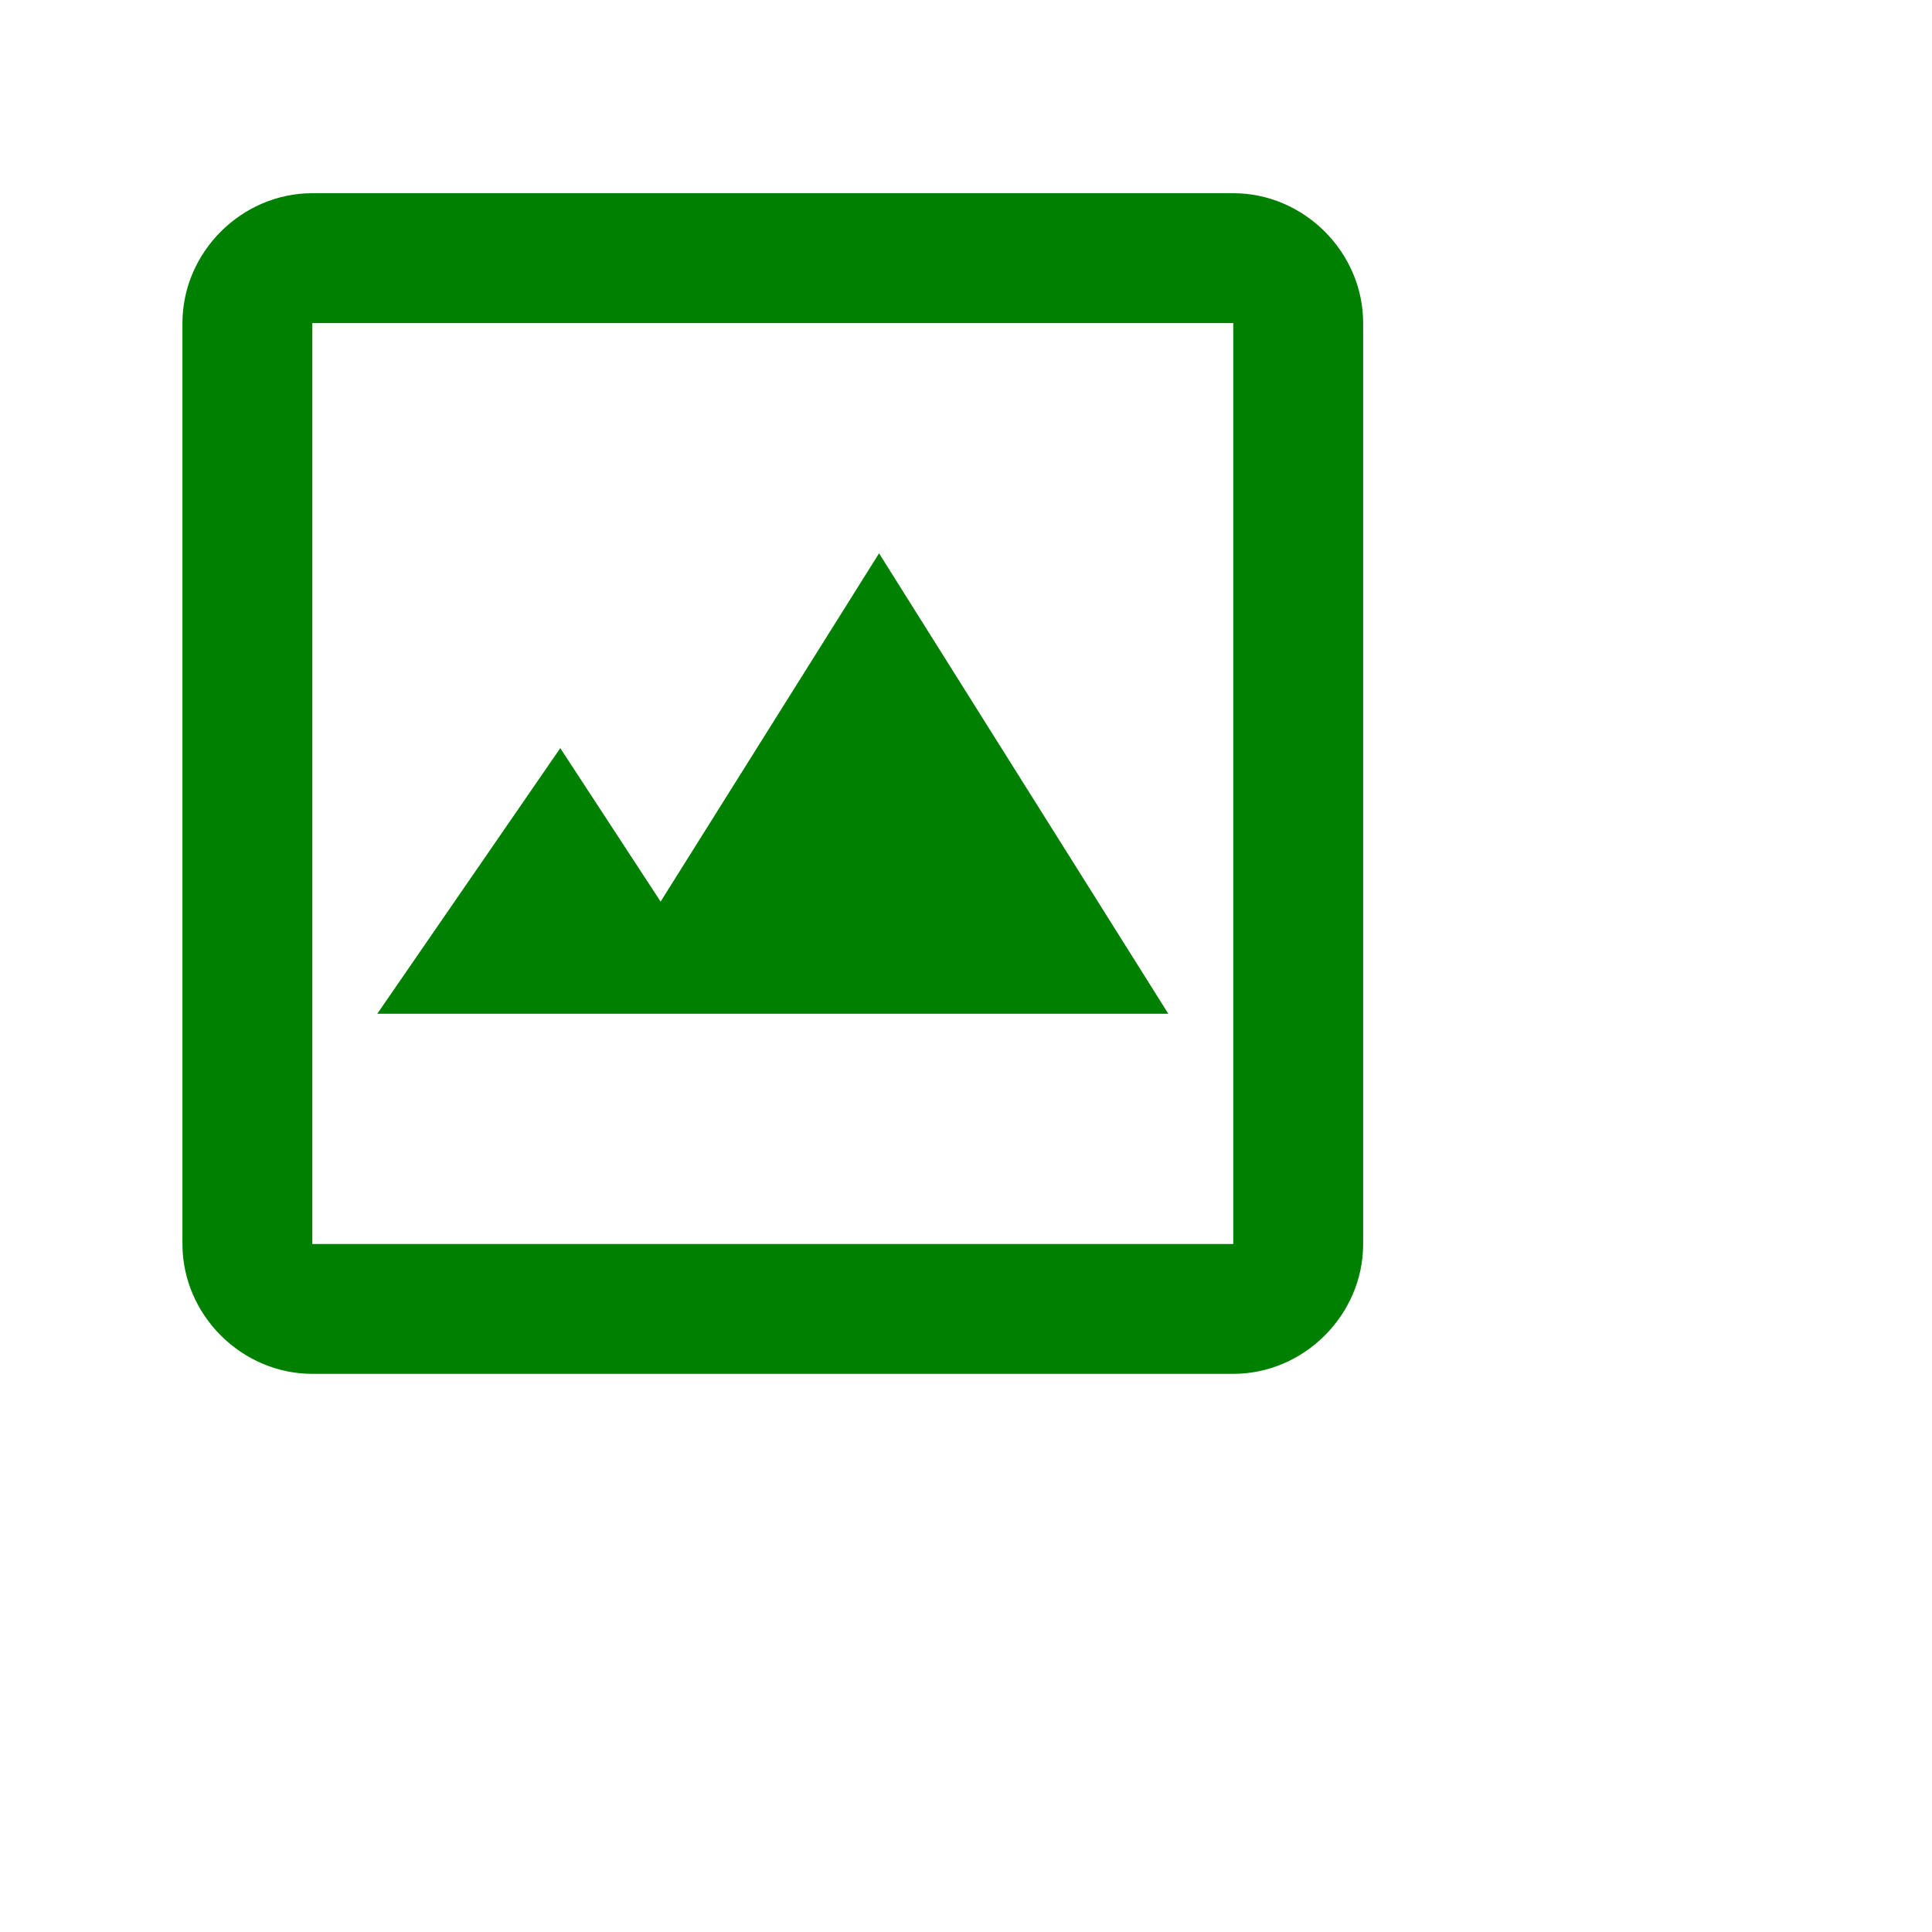
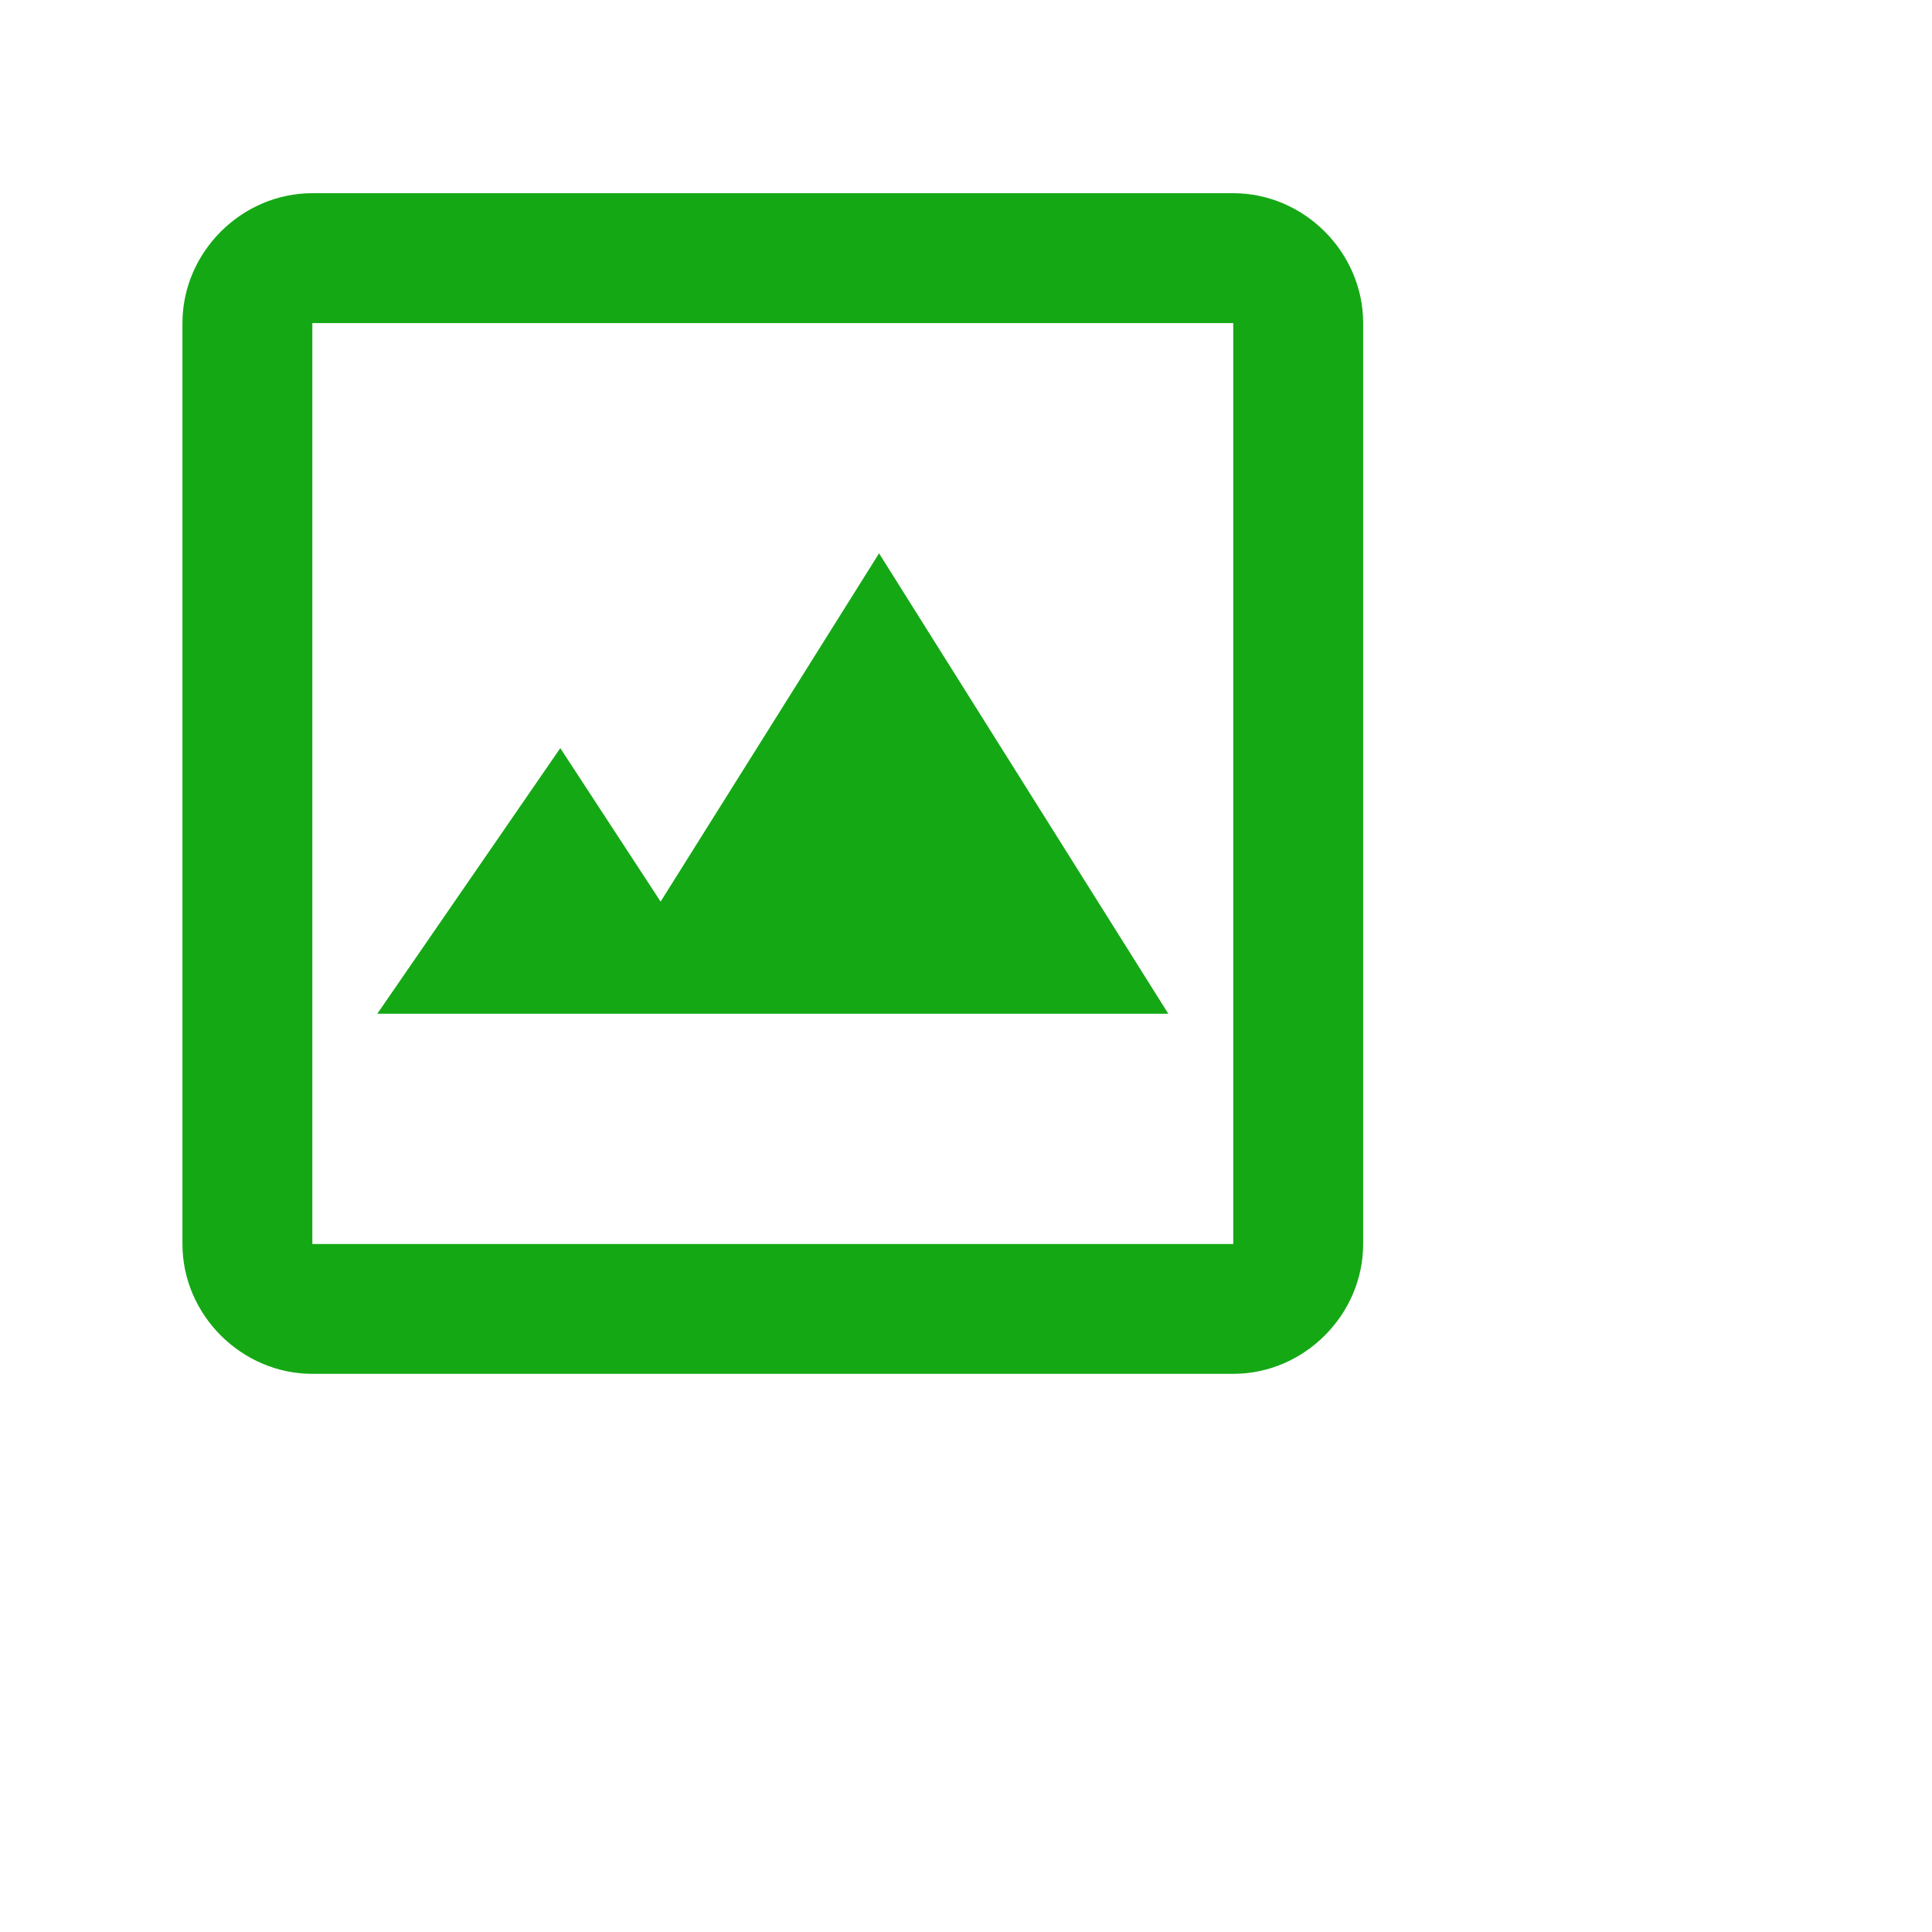
<svg xmlns="http://www.w3.org/2000/svg" width="24" height="24" viewBox="0 0 30 30" fill="none">
-   <path fill-rule="evenodd" clip-rule="evenodd" d="M19.15 3H4.85C3.75 3 2.833 3.917 2.833 5.017V19.317C2.833 20.417 3.75 21.333 4.85 21.333H19.15C20.25 21.333 21.167 20.417 21.167 19.317V5.017C21.167 3.917 20.25 3 19.15 3ZM4.85 19.317V5.017H19.15V19.317H4.85Z" fill="#008000" />
-   <path fill-rule="evenodd" clip-rule="evenodd" d="M13.65 8.592L18.142 15.742H11.45H9.25H5.858L8.7 11.617L10.258 14L13.65 8.592Z" fill="#008000" />
+   <path fill-rule="evenodd" clip-rule="evenodd" d="M19.15 3H4.85C3.75 3 2.833 3.917 2.833 5.017V19.317C2.833 20.417 3.75 21.333 4.85 21.333H19.15C20.25 21.333 21.167 20.417 21.167 19.317V5.017C21.167 3.917 20.25 3 19.15 3ZM4.85 19.317V5.017H19.15V19.317H4.85Z" fill="#15A815" />
+   <path fill-rule="evenodd" clip-rule="evenodd" d="M13.65 8.592L18.142 15.742H11.45H9.25H5.858L8.7 11.617L10.258 14L13.65 8.592Z" fill="#15A815" />
</svg>
